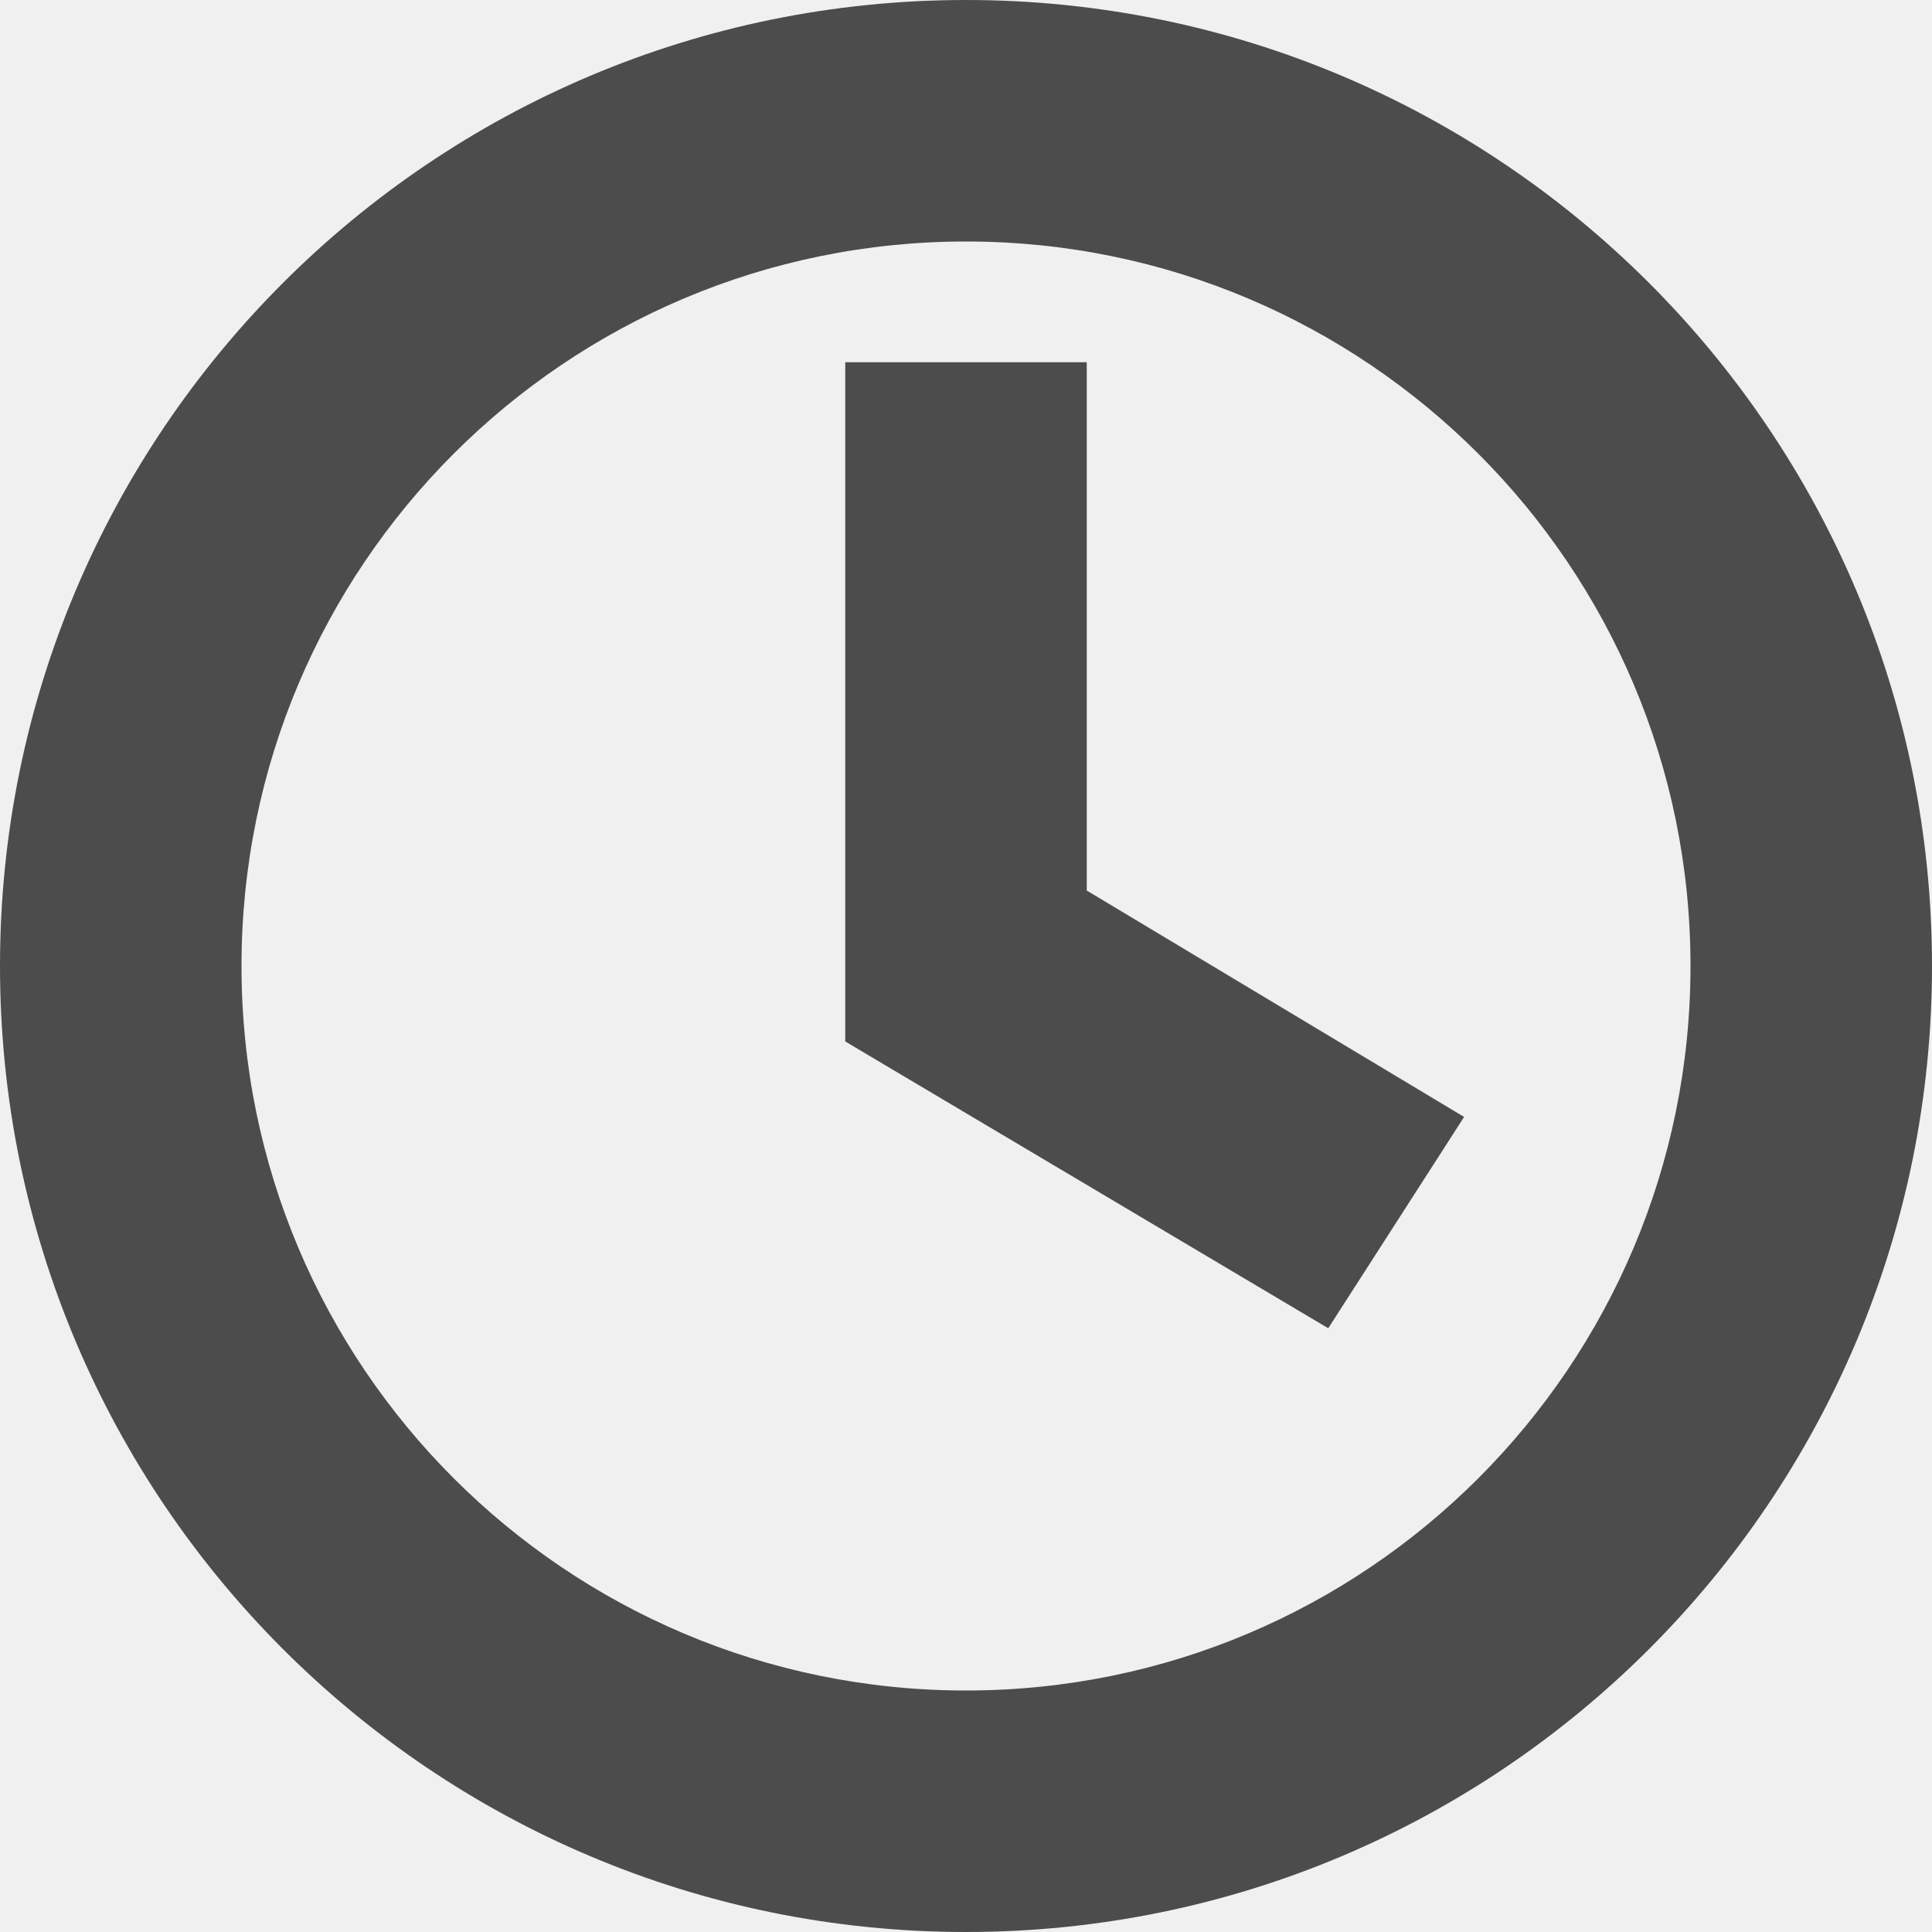
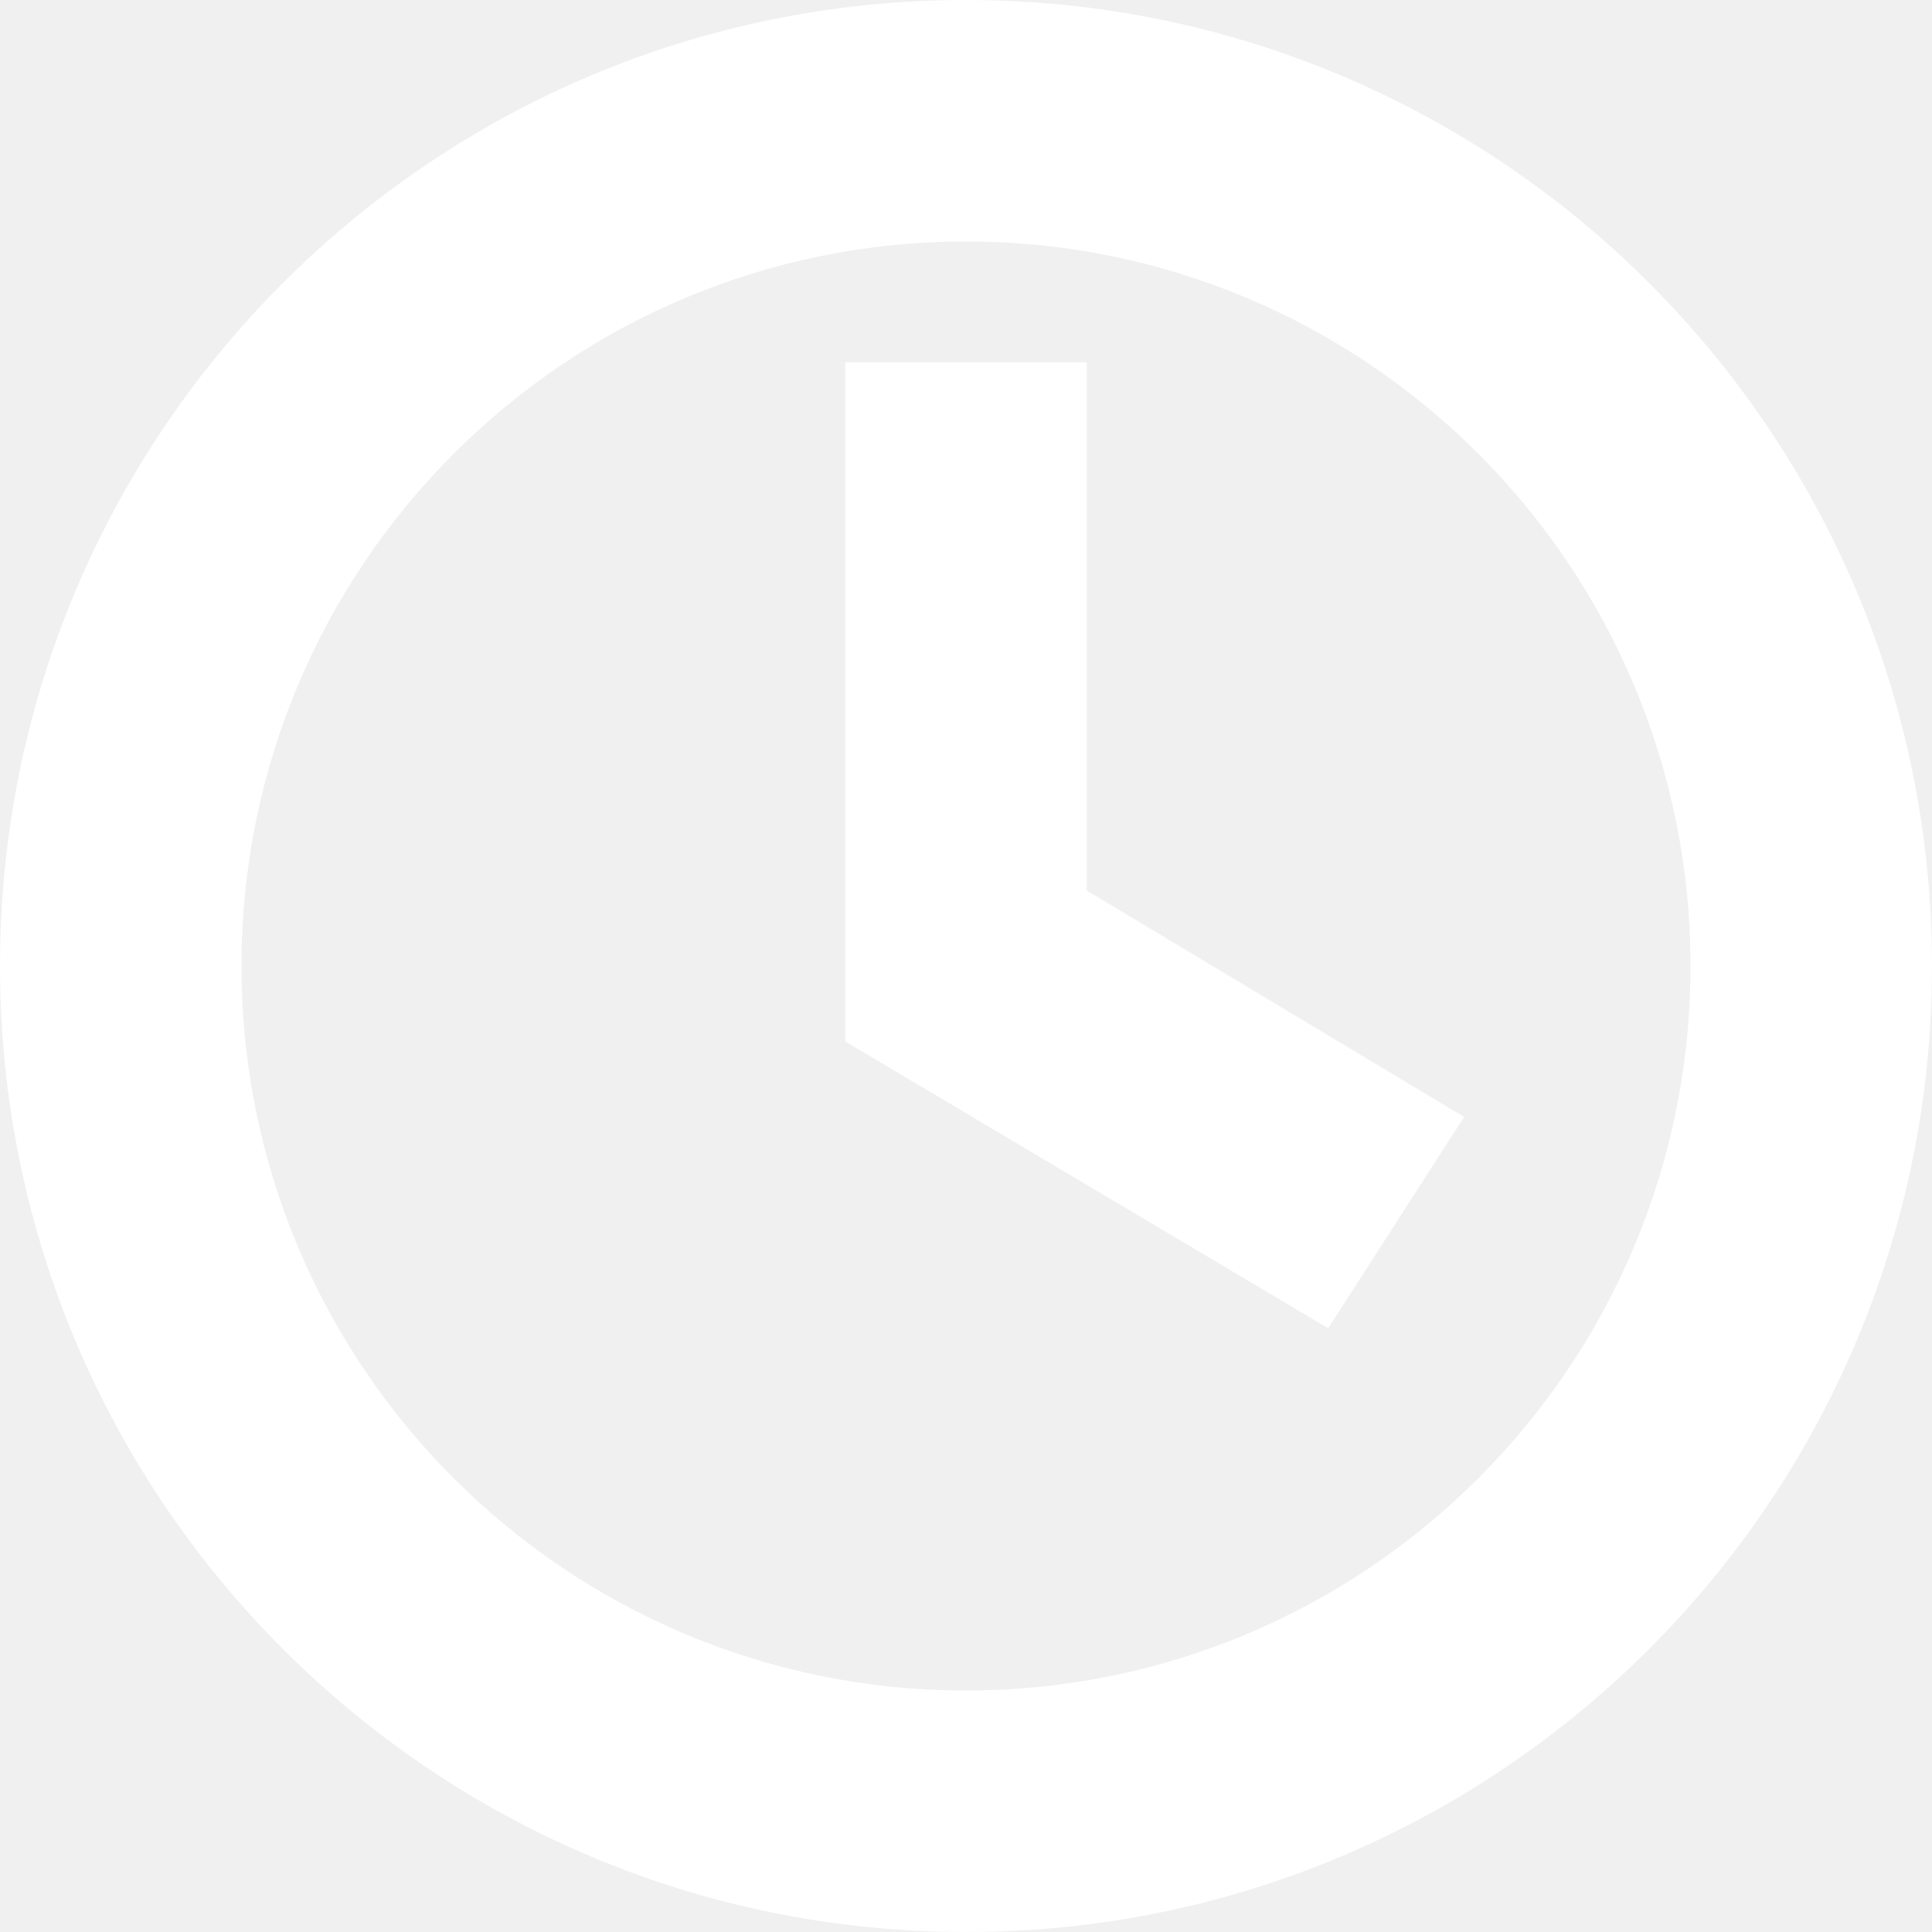
- <svg xmlns="http://www.w3.org/2000/svg" height="32" viewBox="0 0 32 32" width="32">
-   <path d="M16 0A16 16 0 0 0 0 16a16 16 0 0 0 16 16 16 16 0 0 0 16-16A16 16 0 0 0 16 0m0 4a12 12 0 0 1 12 12 12 12 0 0 1-12 12A12 12 0 0 1 4 16 12 12 0 0 1 16 4m-2 2v11.25L22 22l2.25-3.5L18 14.75V6z" fill="#4c4c4c" />
+ <svg xmlns="http://www.w3.org/2000/svg" width="32" height="32">
+   <g class="layer">
+     <path d="m16,0a16,16 0 0 0 -16,16a16,16 0 0 0 16,16a16,16 0 0 0 16,-16a16,16 0 0 0 -16,-16m0,4a12,12 0 0 1 12,12a12,12 0 0 1 -12,12a12,12 0 0 1 -12,-12a12,12 0 0 1 12,-12m-2,2l0,11.25l8,4.75l2.25,-3.5l-6.25,-3.75l0,-8.75l-4,0z" fill="#ffffff" id="svg_1" />
+   </g>
</svg>
